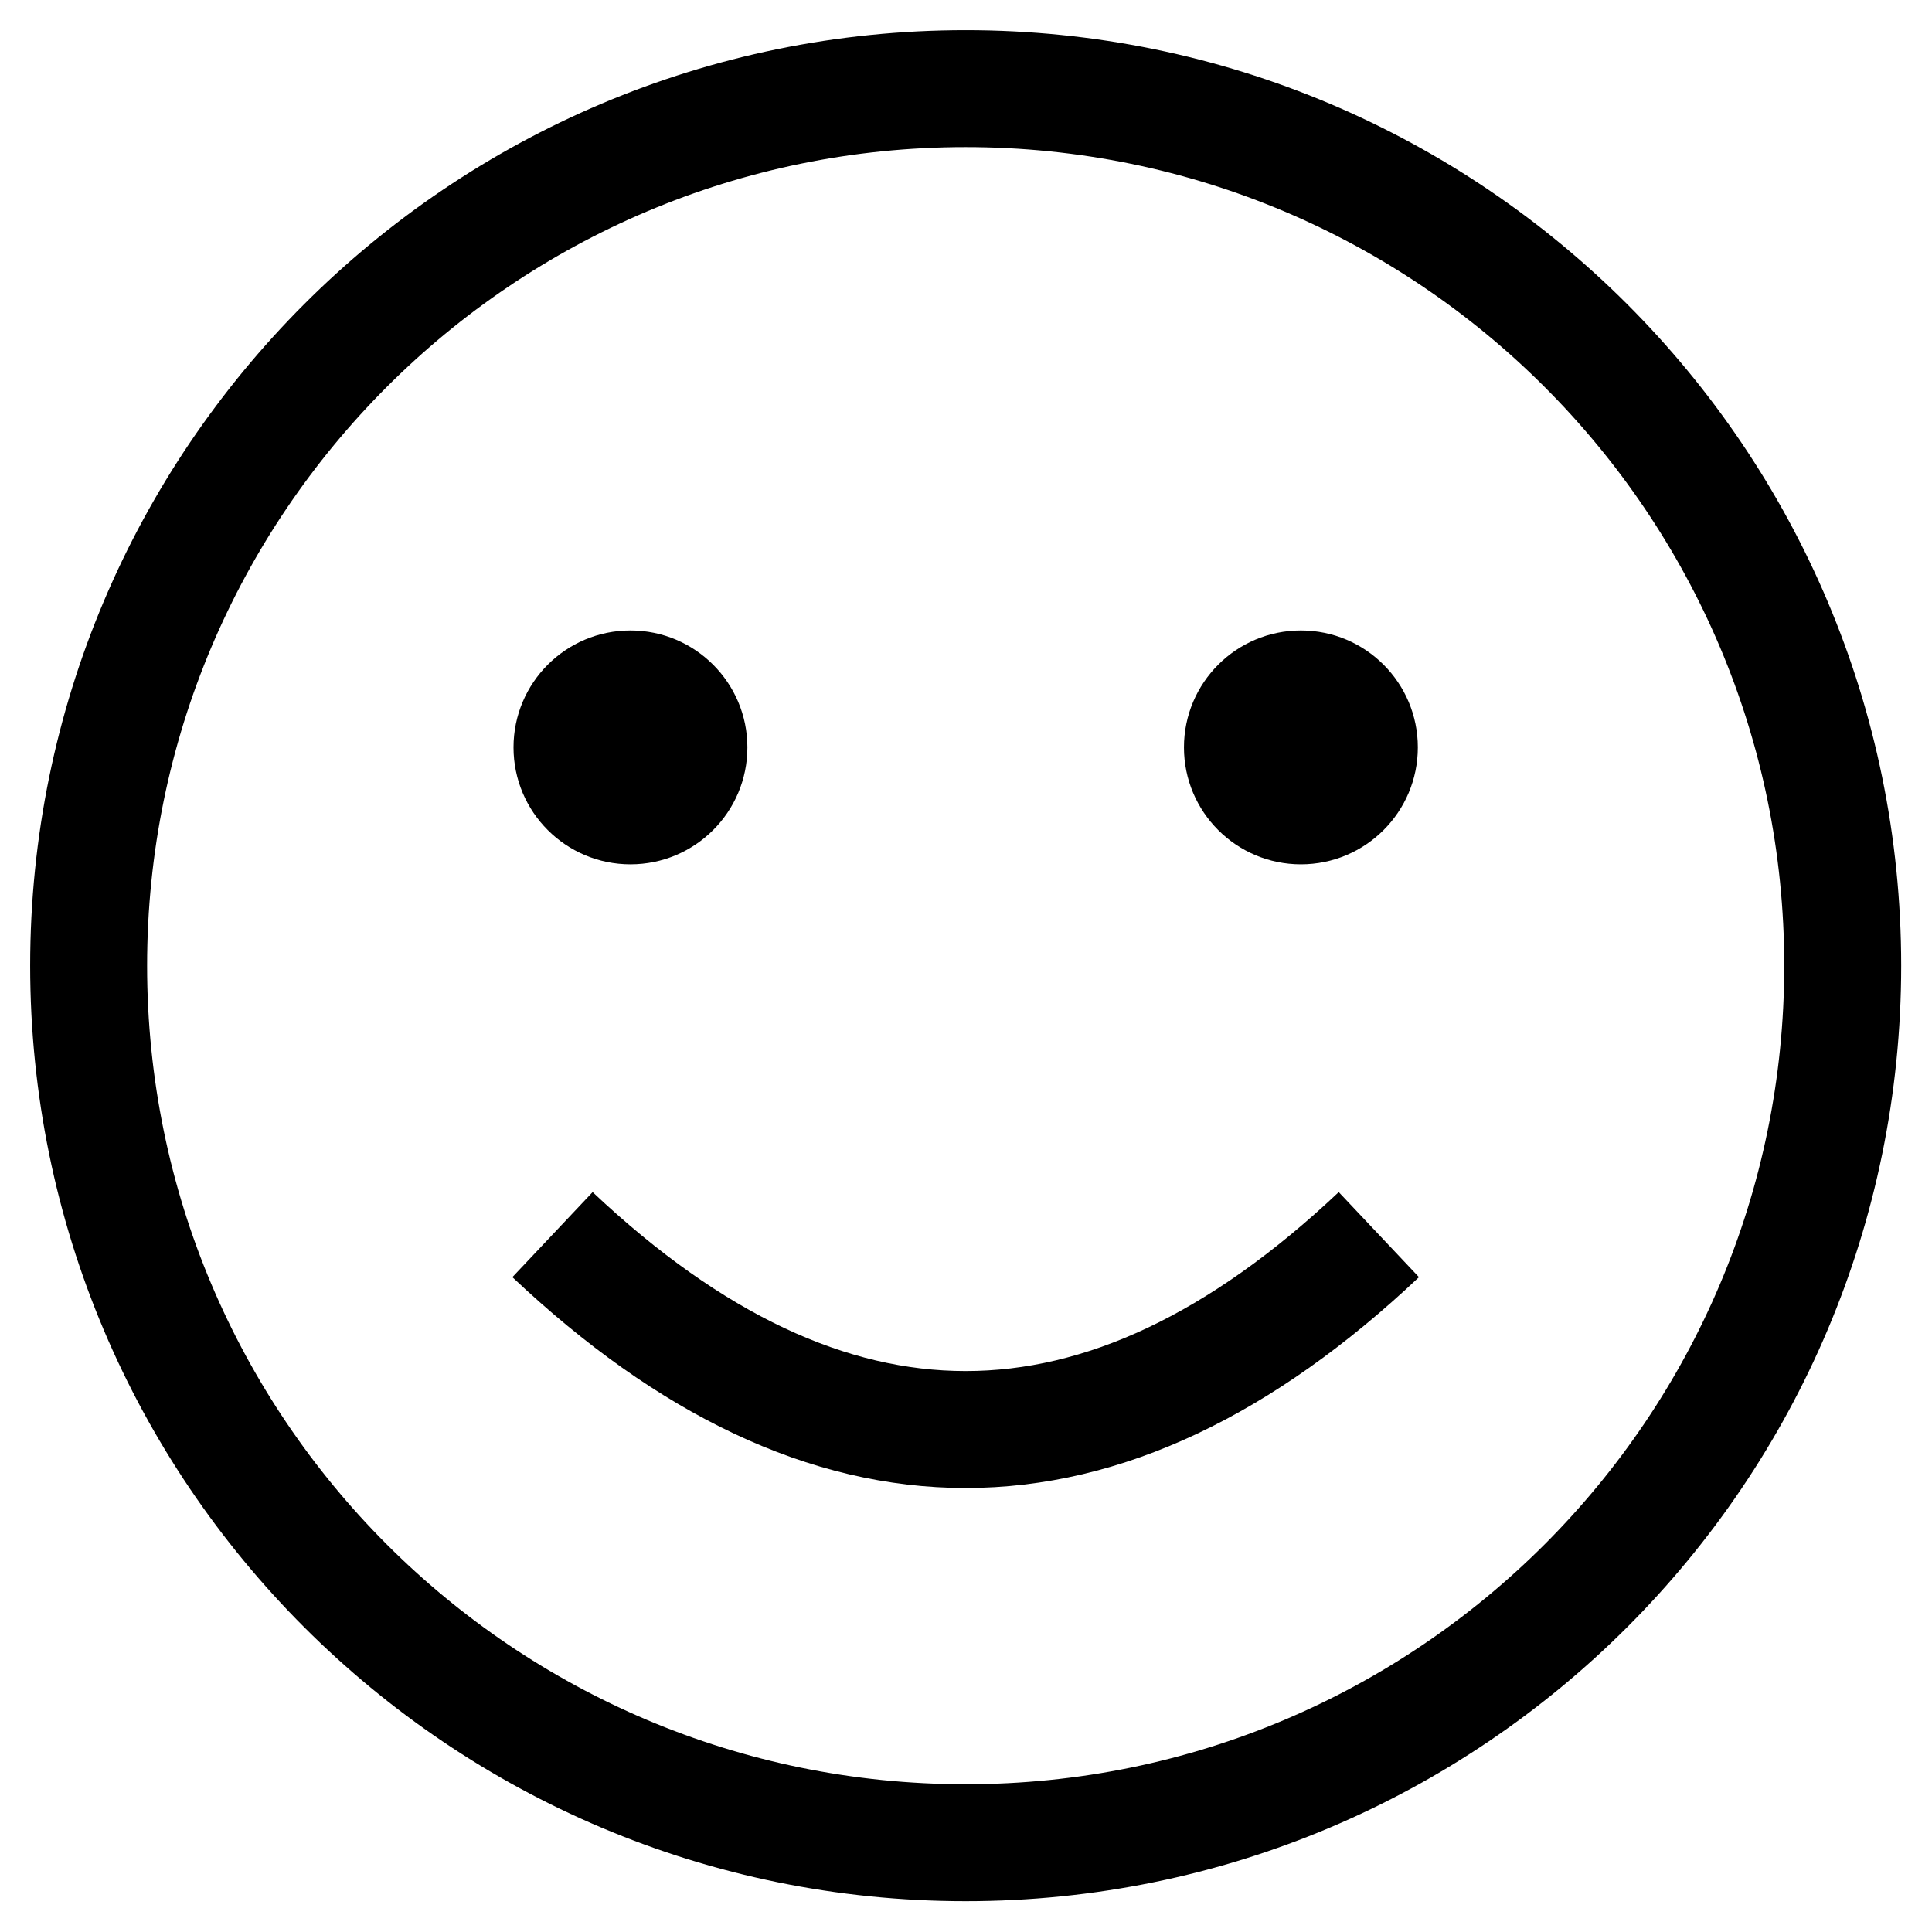
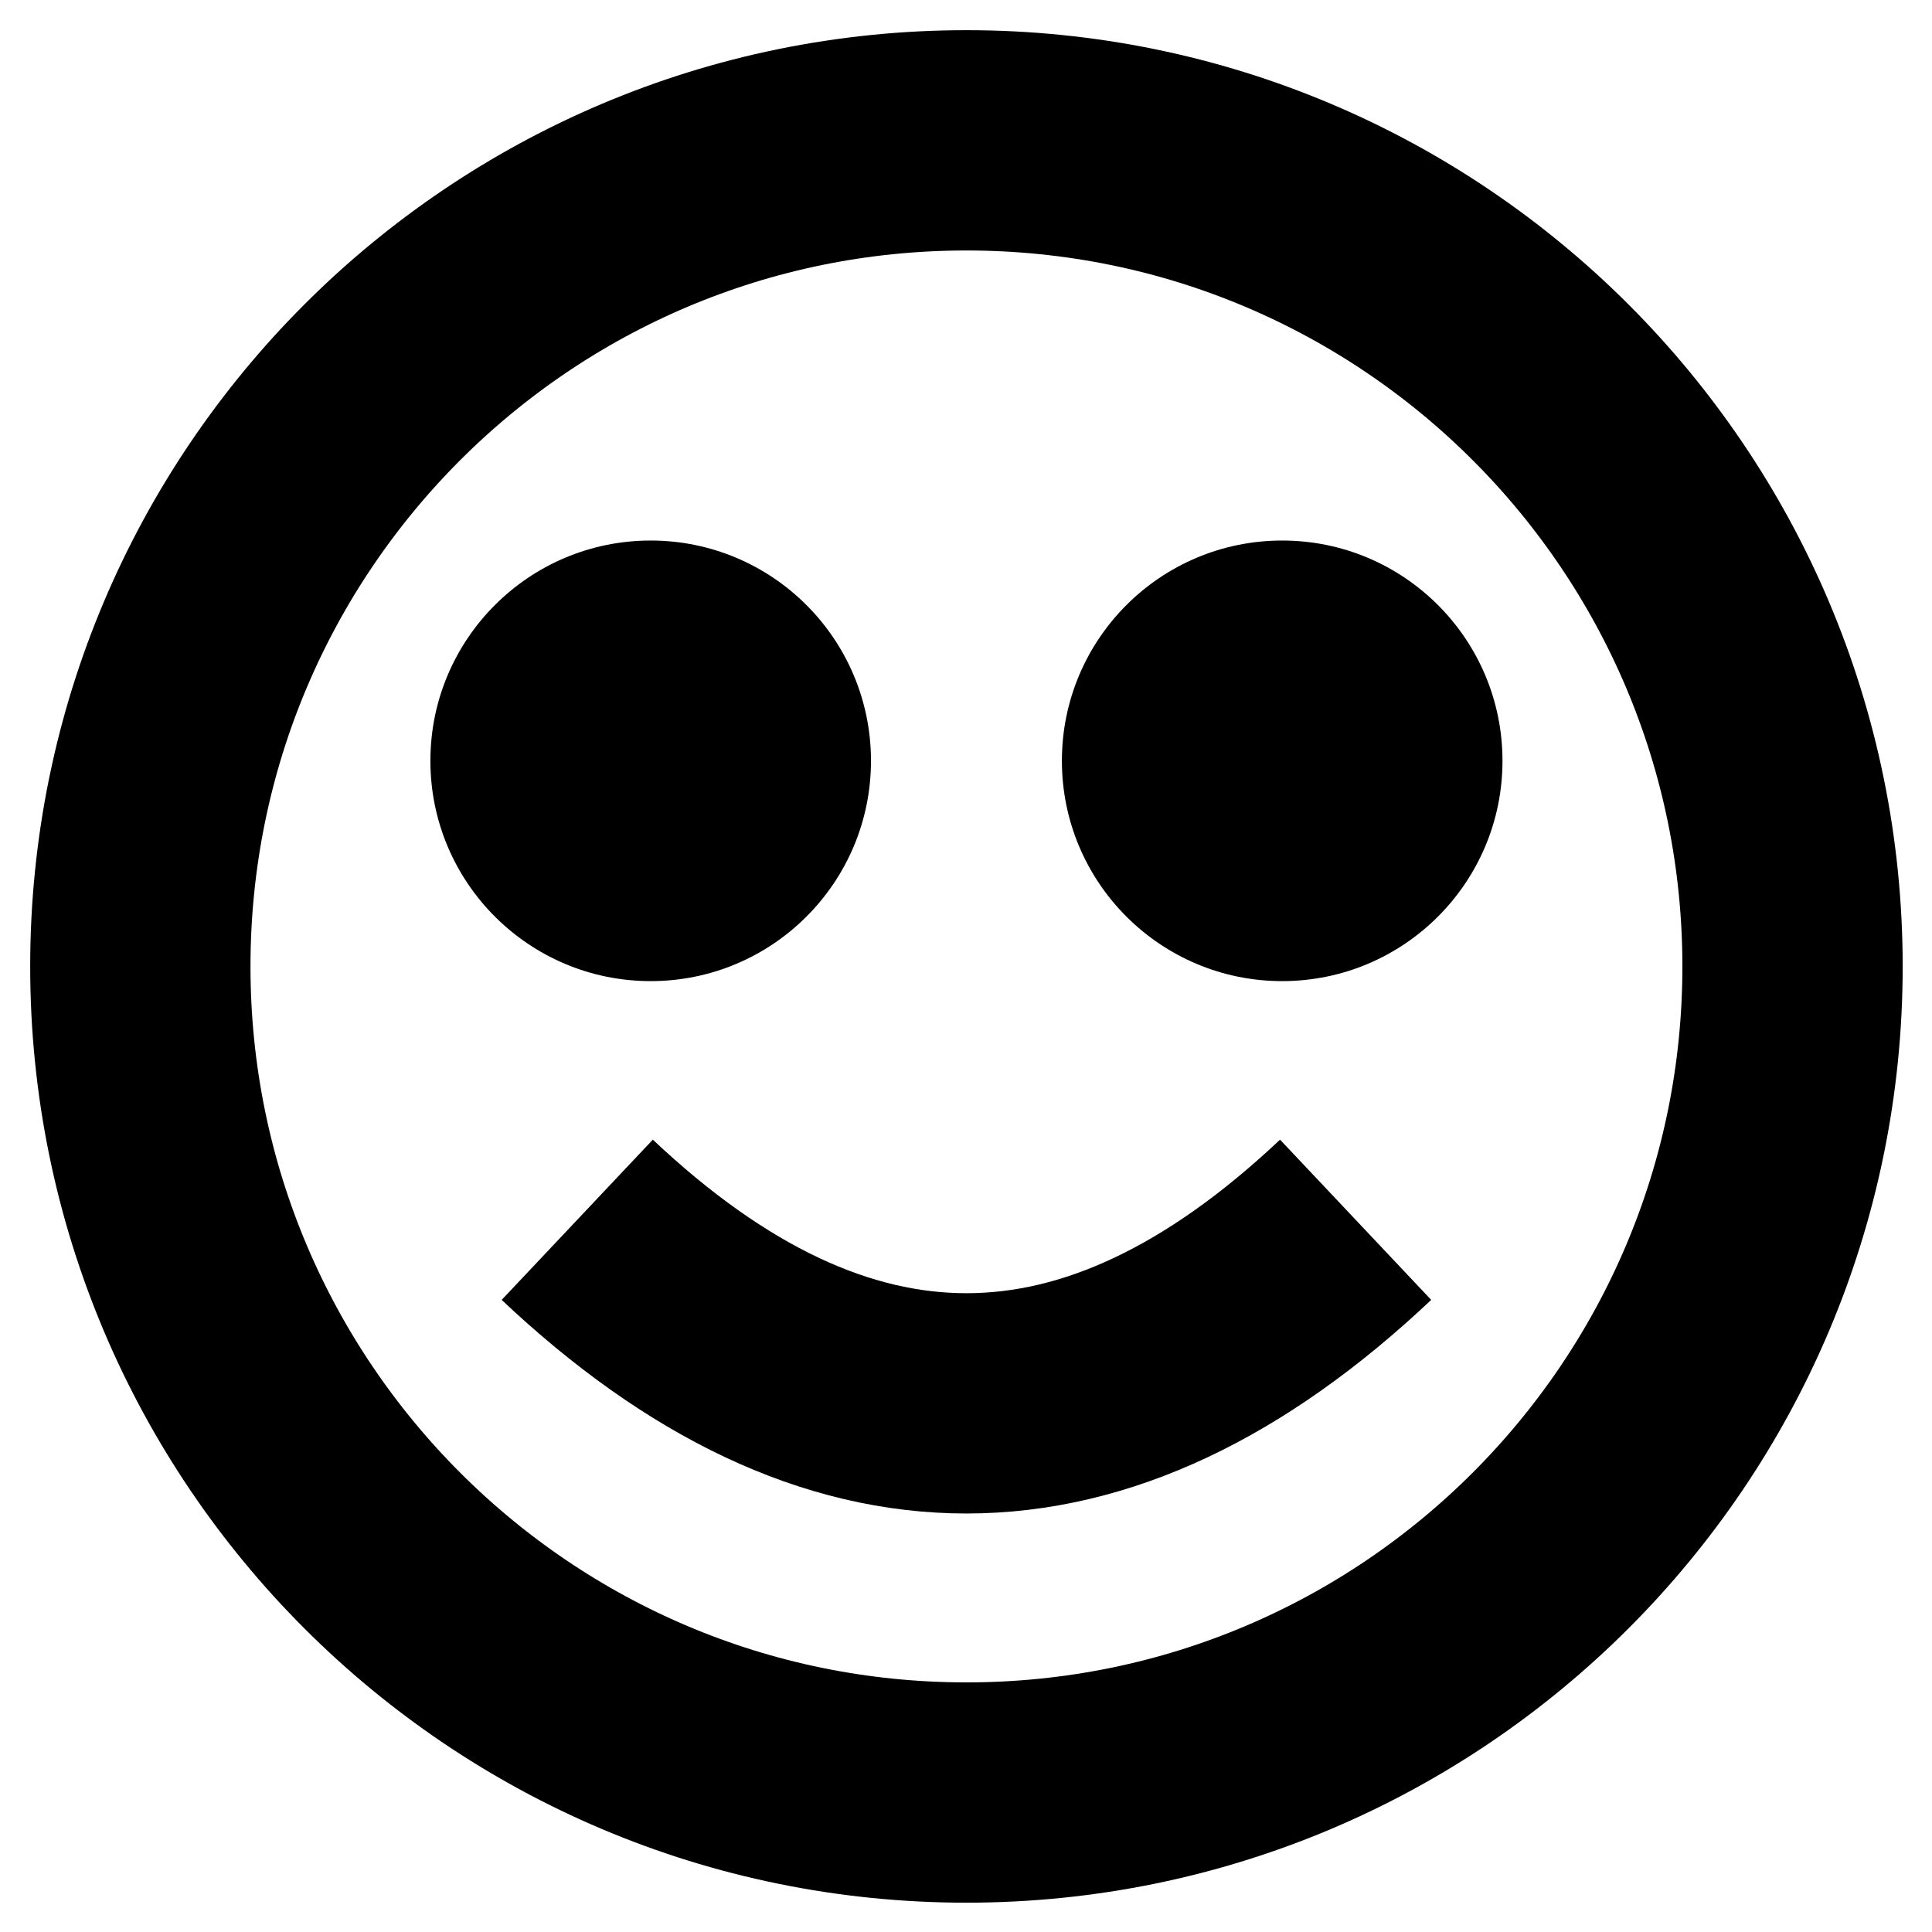
<svg xmlns="http://www.w3.org/2000/svg" width="1024" height="1024" viewBox="0 0 1024 1024">
-   <g transform="translate(-17.067, -17.067) scale(1.033)">
-     <circle cx="512" cy="512" r="450" fill="none" stroke="#000" stroke-width="60" />
-     <circle cx="340" cy="400" r="60" />
-     <circle cx="684" cy="400" r="60" />
-     <path fill="none" stroke="#000" stroke-width="60" d="M300 650q212 200 424 0" />
+   <g transform="translate(14.055, 14.055) scale(0.973)">
+     <circle cx="512" cy="512" r="450" fill="none" stroke="#000" stroke-width="120" />
+     <circle cx="340" cy="400" r="120" />
+     <circle cx="684" cy="400" r="120" />
+     <path fill="none" stroke="#000" stroke-width="120" d="M300 650q212 200 424 0" />
  </g>
</svg>
